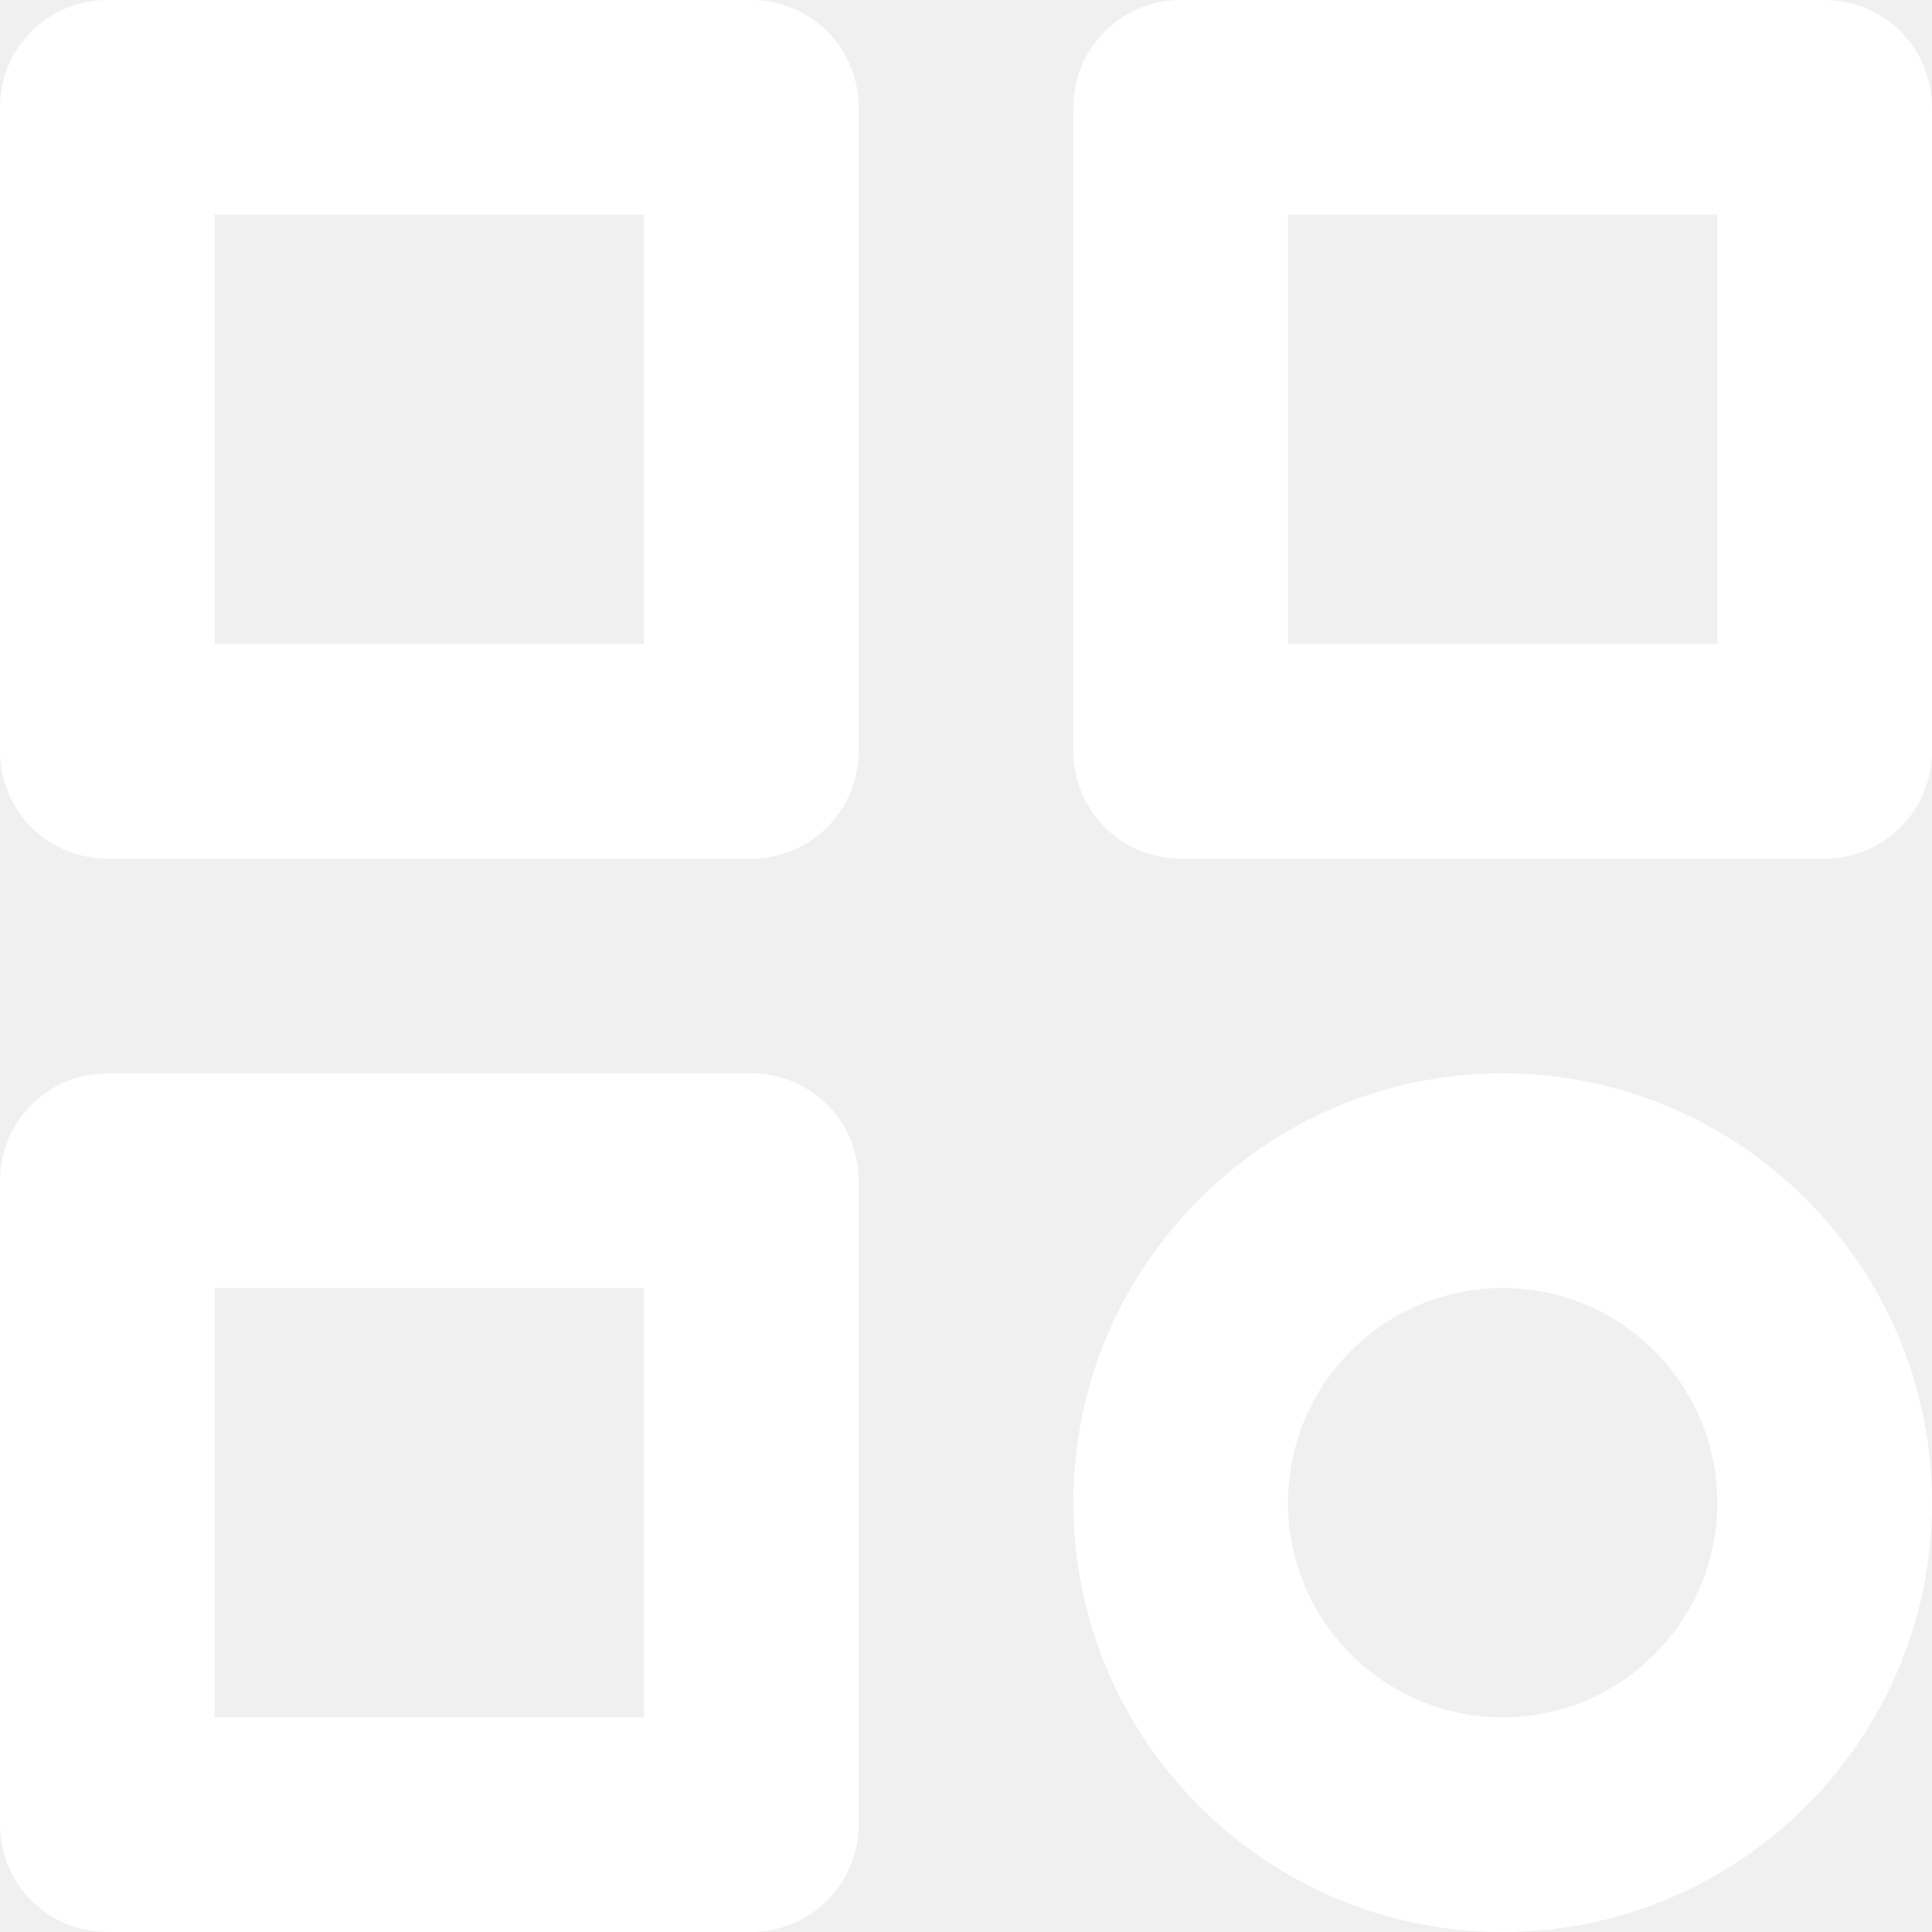
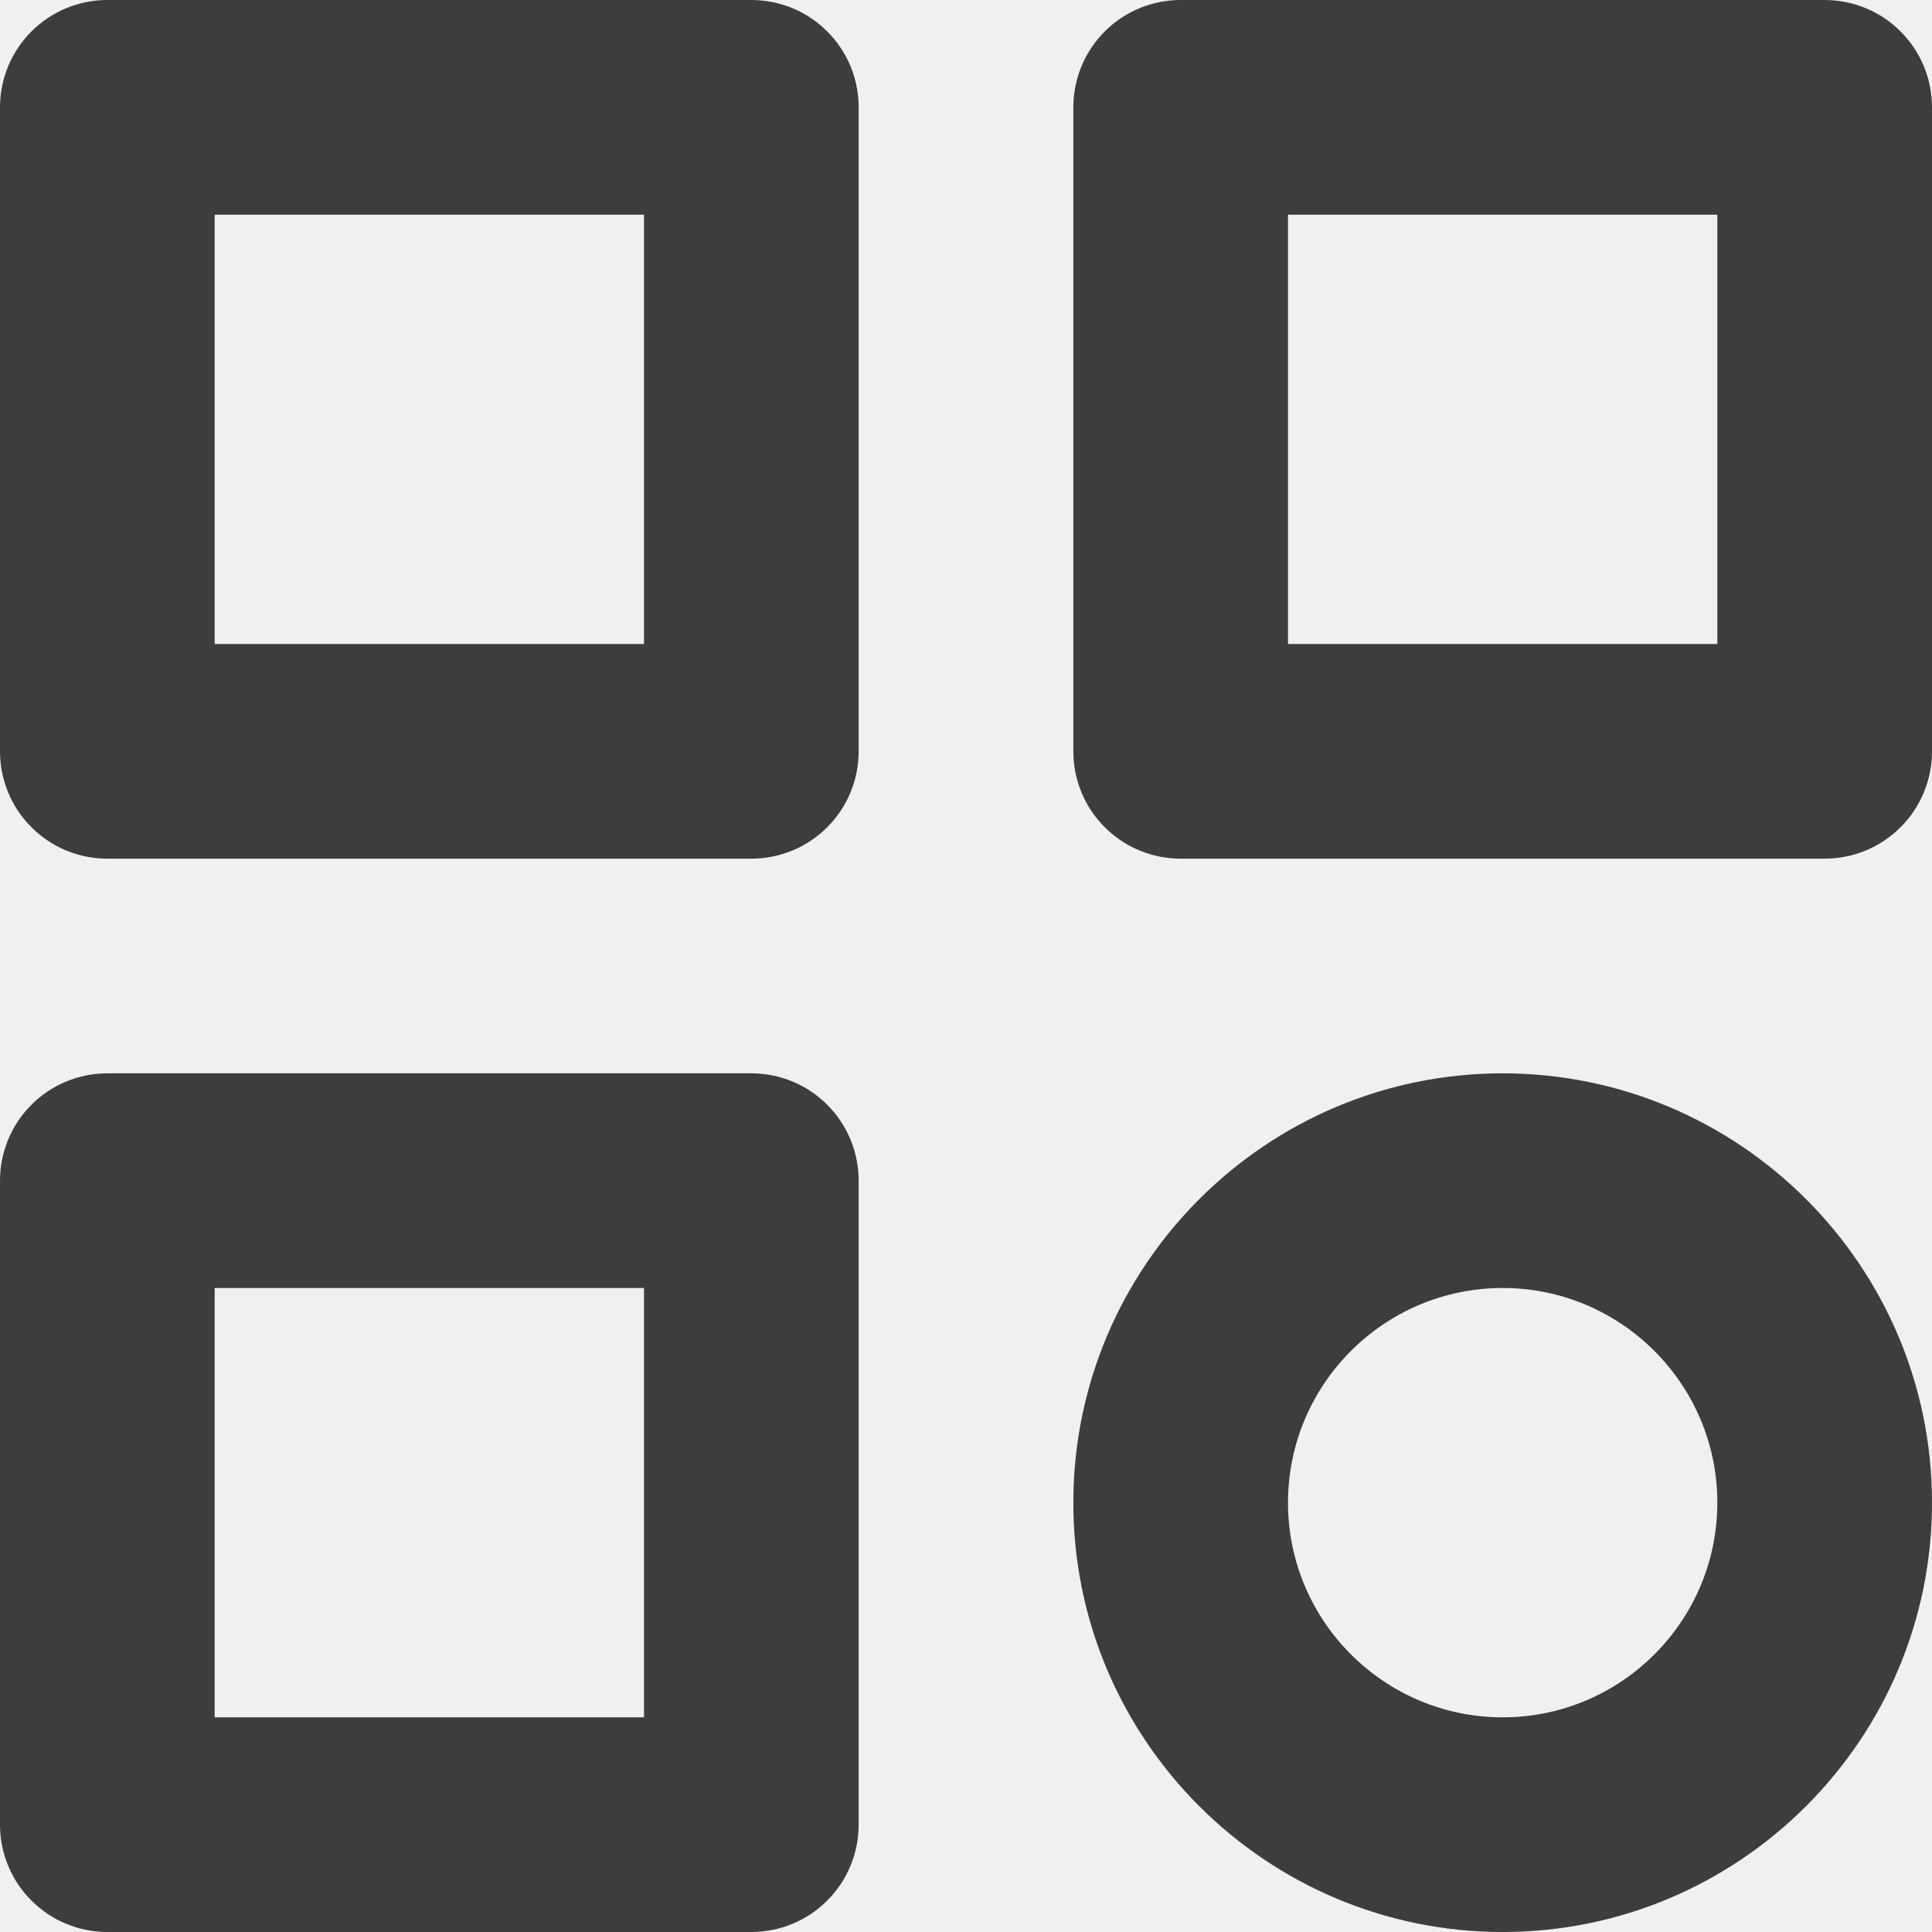
- <svg xmlns="http://www.w3.org/2000/svg" width="18" height="18" viewBox="0 0 18 18" fill="none">
-   <path d="M7 0H1C0.735 0 0.48 0.105 0.293 0.293C0.105 0.48 0 0.735 0 1V7C0 7.265 0.105 7.52 0.293 7.707C0.48 7.895 0.735 8 1 8H7C7.265 8 7.52 7.895 7.707 7.707C7.895 7.52 8 7.265 8 7V1C8 0.735 7.895 0.48 7.707 0.293C7.52 0.105 7.265 0 7 0ZM6 6H2V2H6V6ZM17 0H11C10.735 0 10.48 0.105 10.293 0.293C10.105 0.48 10 0.735 10 1V7C10 7.265 10.105 7.52 10.293 7.707C10.48 7.895 10.735 8 11 8H17C17.265 8 17.52 7.895 17.707 7.707C17.895 7.52 18 7.265 18 7V1C18 0.735 17.895 0.48 17.707 0.293C17.52 0.105 17.265 0 17 0ZM16 6H12V2H16V6ZM7 10H1C0.735 10 0.48 10.105 0.293 10.293C0.105 10.48 0 10.735 0 11V17C0 17.265 0.105 17.52 0.293 17.707C0.48 17.895 0.735 18 1 18H7C7.265 18 7.52 17.895 7.707 17.707C7.895 17.52 8 17.265 8 17V11C8 10.735 7.895 10.48 7.707 10.293C7.52 10.105 7.265 10 7 10ZM6 16H2V12H6V16ZM14 10C11.794 10 10 11.794 10 14C10 16.206 11.794 18 14 18C16.206 18 18 16.206 18 14C18 11.794 16.206 10 14 10ZM14 16C12.897 16 12 15.103 12 14C12 12.897 12.897 12 14 12C15.103 12 16 12.897 16 14C16 15.103 15.103 16 14 16Z" fill="white" />
+ <svg xmlns="http://www.w3.org/2000/svg" viewBox="0 0 18 18" fill="none">
+   <path d="M7 0H1C0.735 0 0.48 0.105 0.293 0.293C0.105 0.48 0 0.735 0 1V7C0 7.265 0.105 7.52 0.293 7.707C0.48 7.895 0.735 8 1 8H7C7.265 8 7.52 7.895 7.707 7.707C7.895 7.52 8 7.265 8 7V1C8 0.735 7.895 0.48 7.707 0.293C7.52 0.105 7.265 0 7 0ZM6 6H2V2H6V6ZM17 0H11C10.735 0 10.48 0.105 10.293 0.293C10.105 0.48 10 0.735 10 1V7C10 7.265 10.105 7.52 10.293 7.707C10.48 7.895 10.735 8 11 8H17C17.265 8 17.52 7.895 17.707 7.707C17.895 7.52 18 7.265 18 7V1C18 0.735 17.895 0.48 17.707 0.293C17.52 0.105 17.265 0 17 0ZM16 6H12V2H16V6ZM7 10H1C0.735 10 0.48 10.105 0.293 10.293C0.105 10.48 0 10.735 0 11V17C0 17.265 0.105 17.52 0.293 17.707C0.48 17.895 0.735 18 1 18H7C7.265 18 7.52 17.895 7.707 17.707C7.895 17.52 8 17.265 8 17V11C8 10.735 7.895 10.48 7.707 10.293C7.52 10.105 7.265 10 7 10ZM6 16H2V12H6V16ZM14 10C11.794 10 10 11.794 10 14C10 16.206 11.794 18 14 18C16.206 18 18 16.206 18 14C18 11.794 16.206 10 14 10ZM14 16C12.897 16 12 15.103 12 14C12 12.897 12.897 12 14 12C15.103 12 16 12.897 16 14C16 15.103 15.103 16 14 16Z" fill="#3D3D3D" />
</svg>
